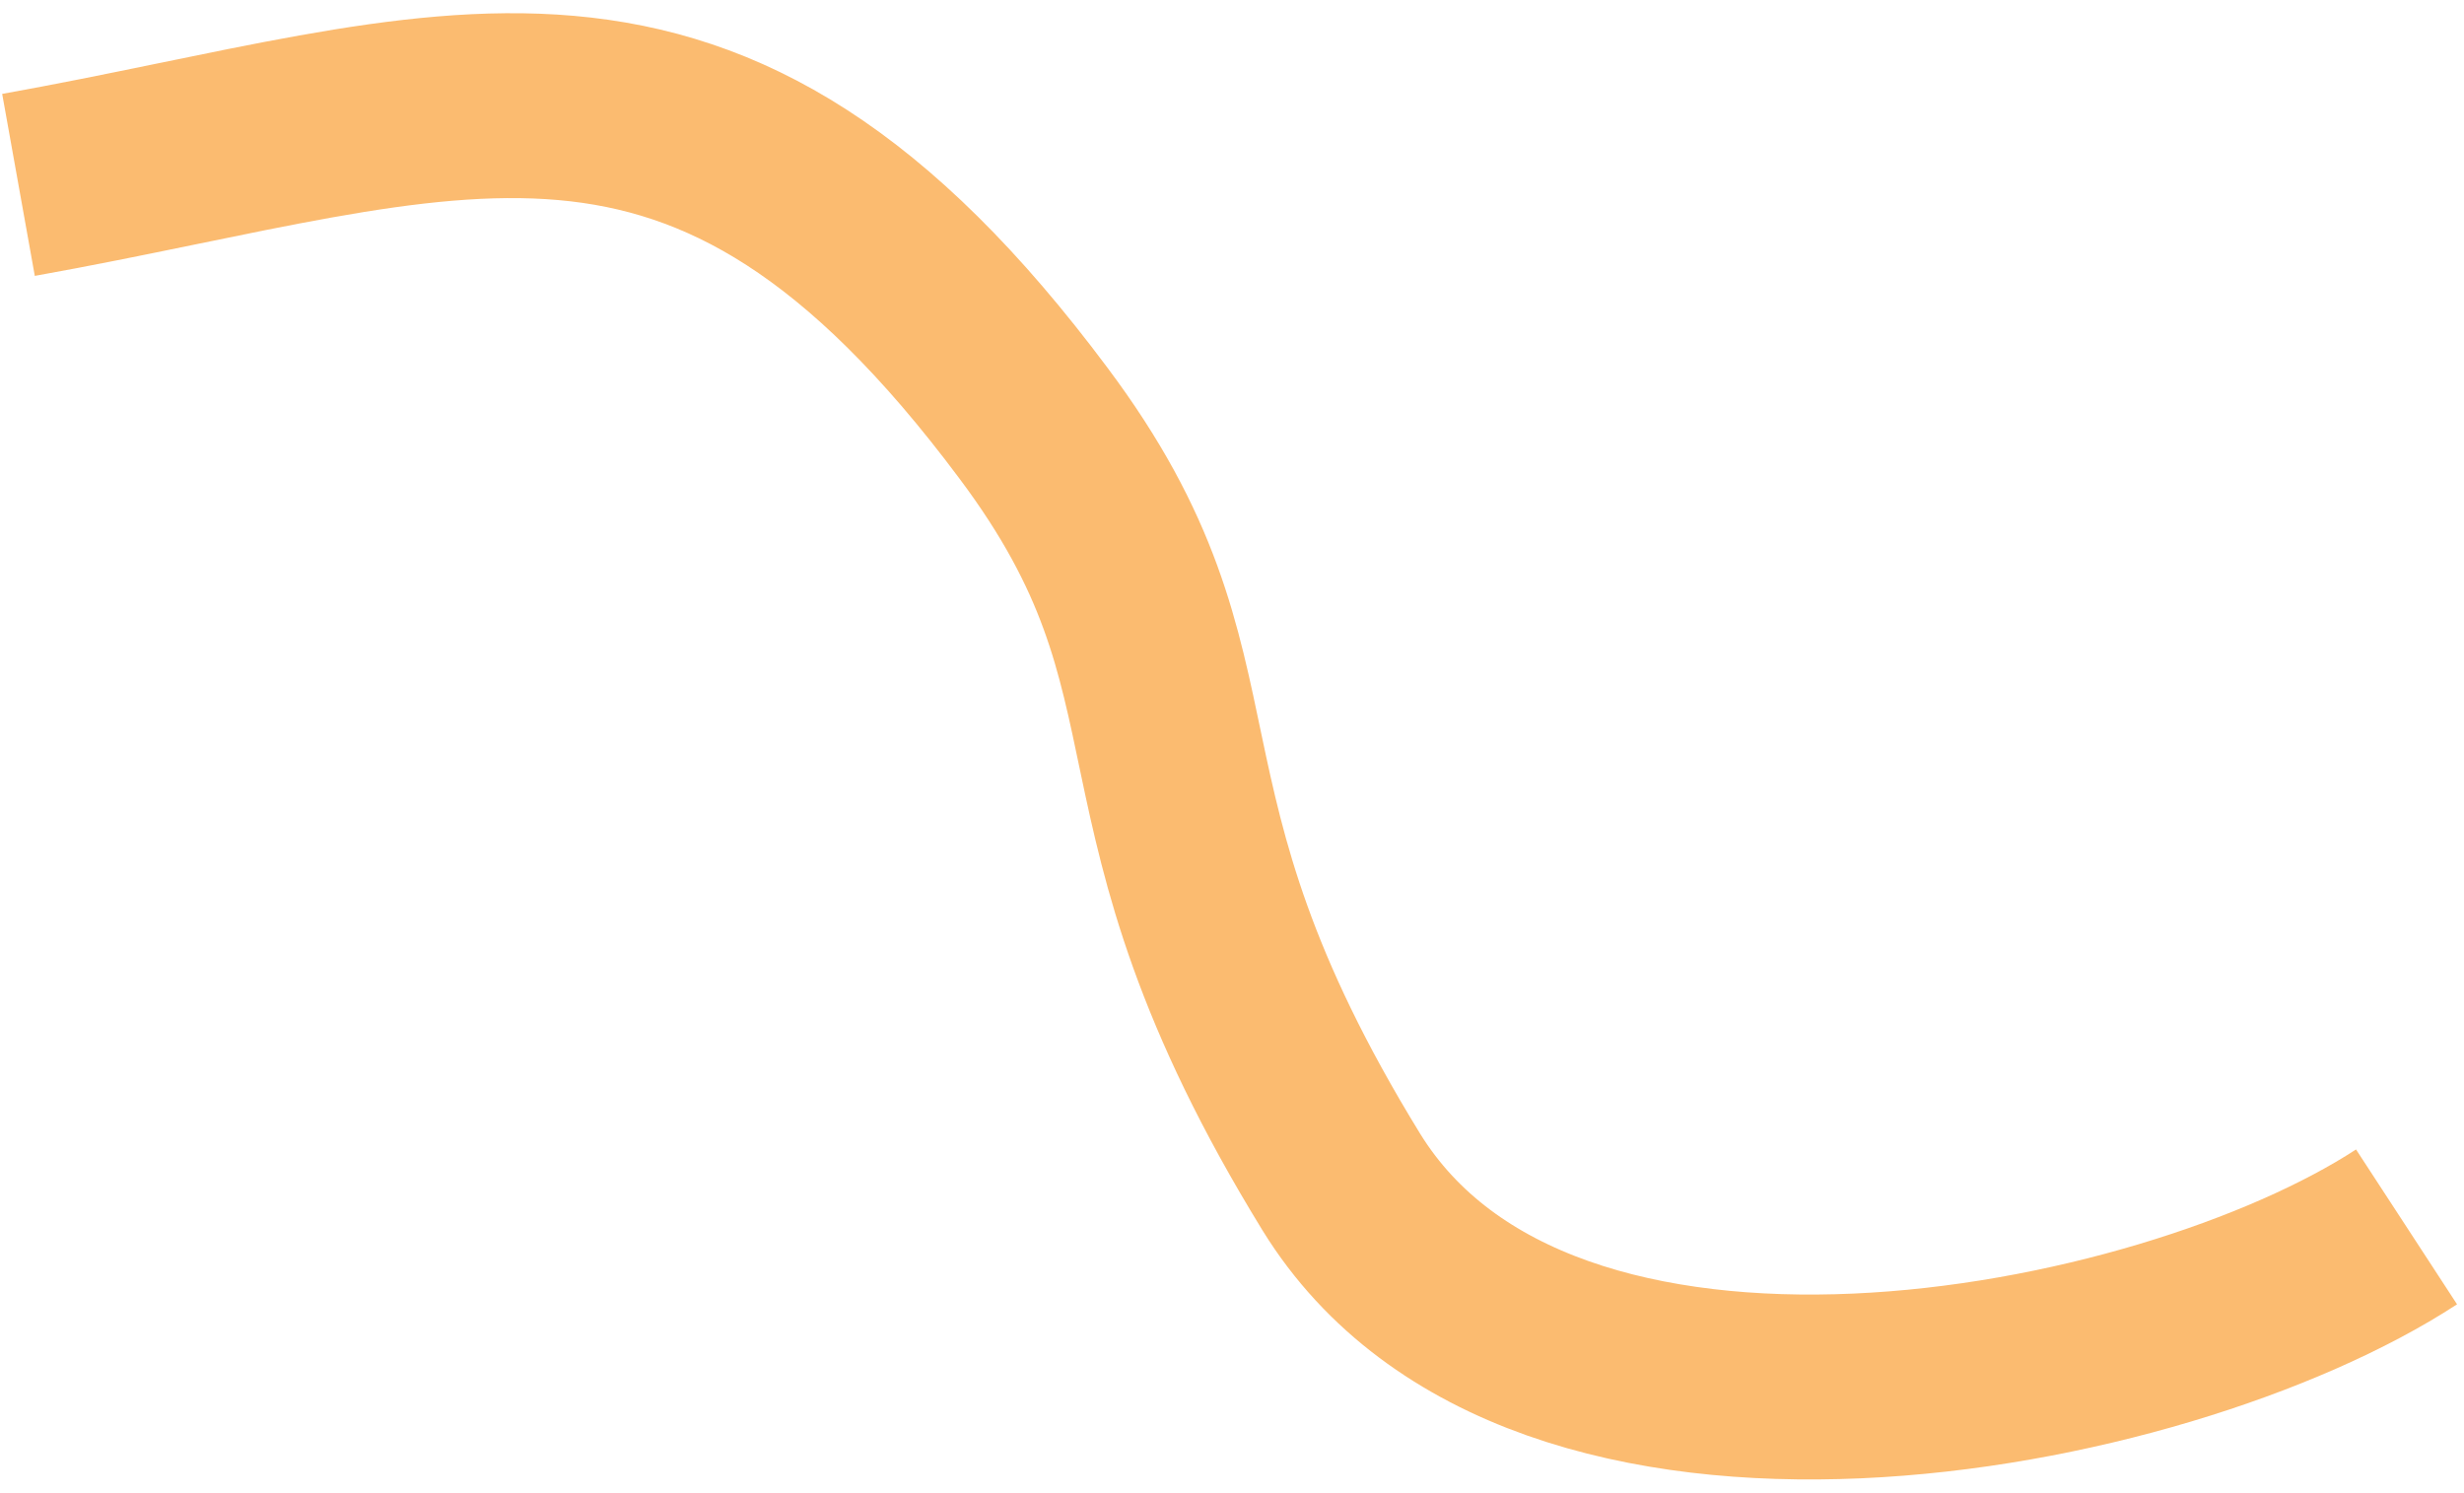
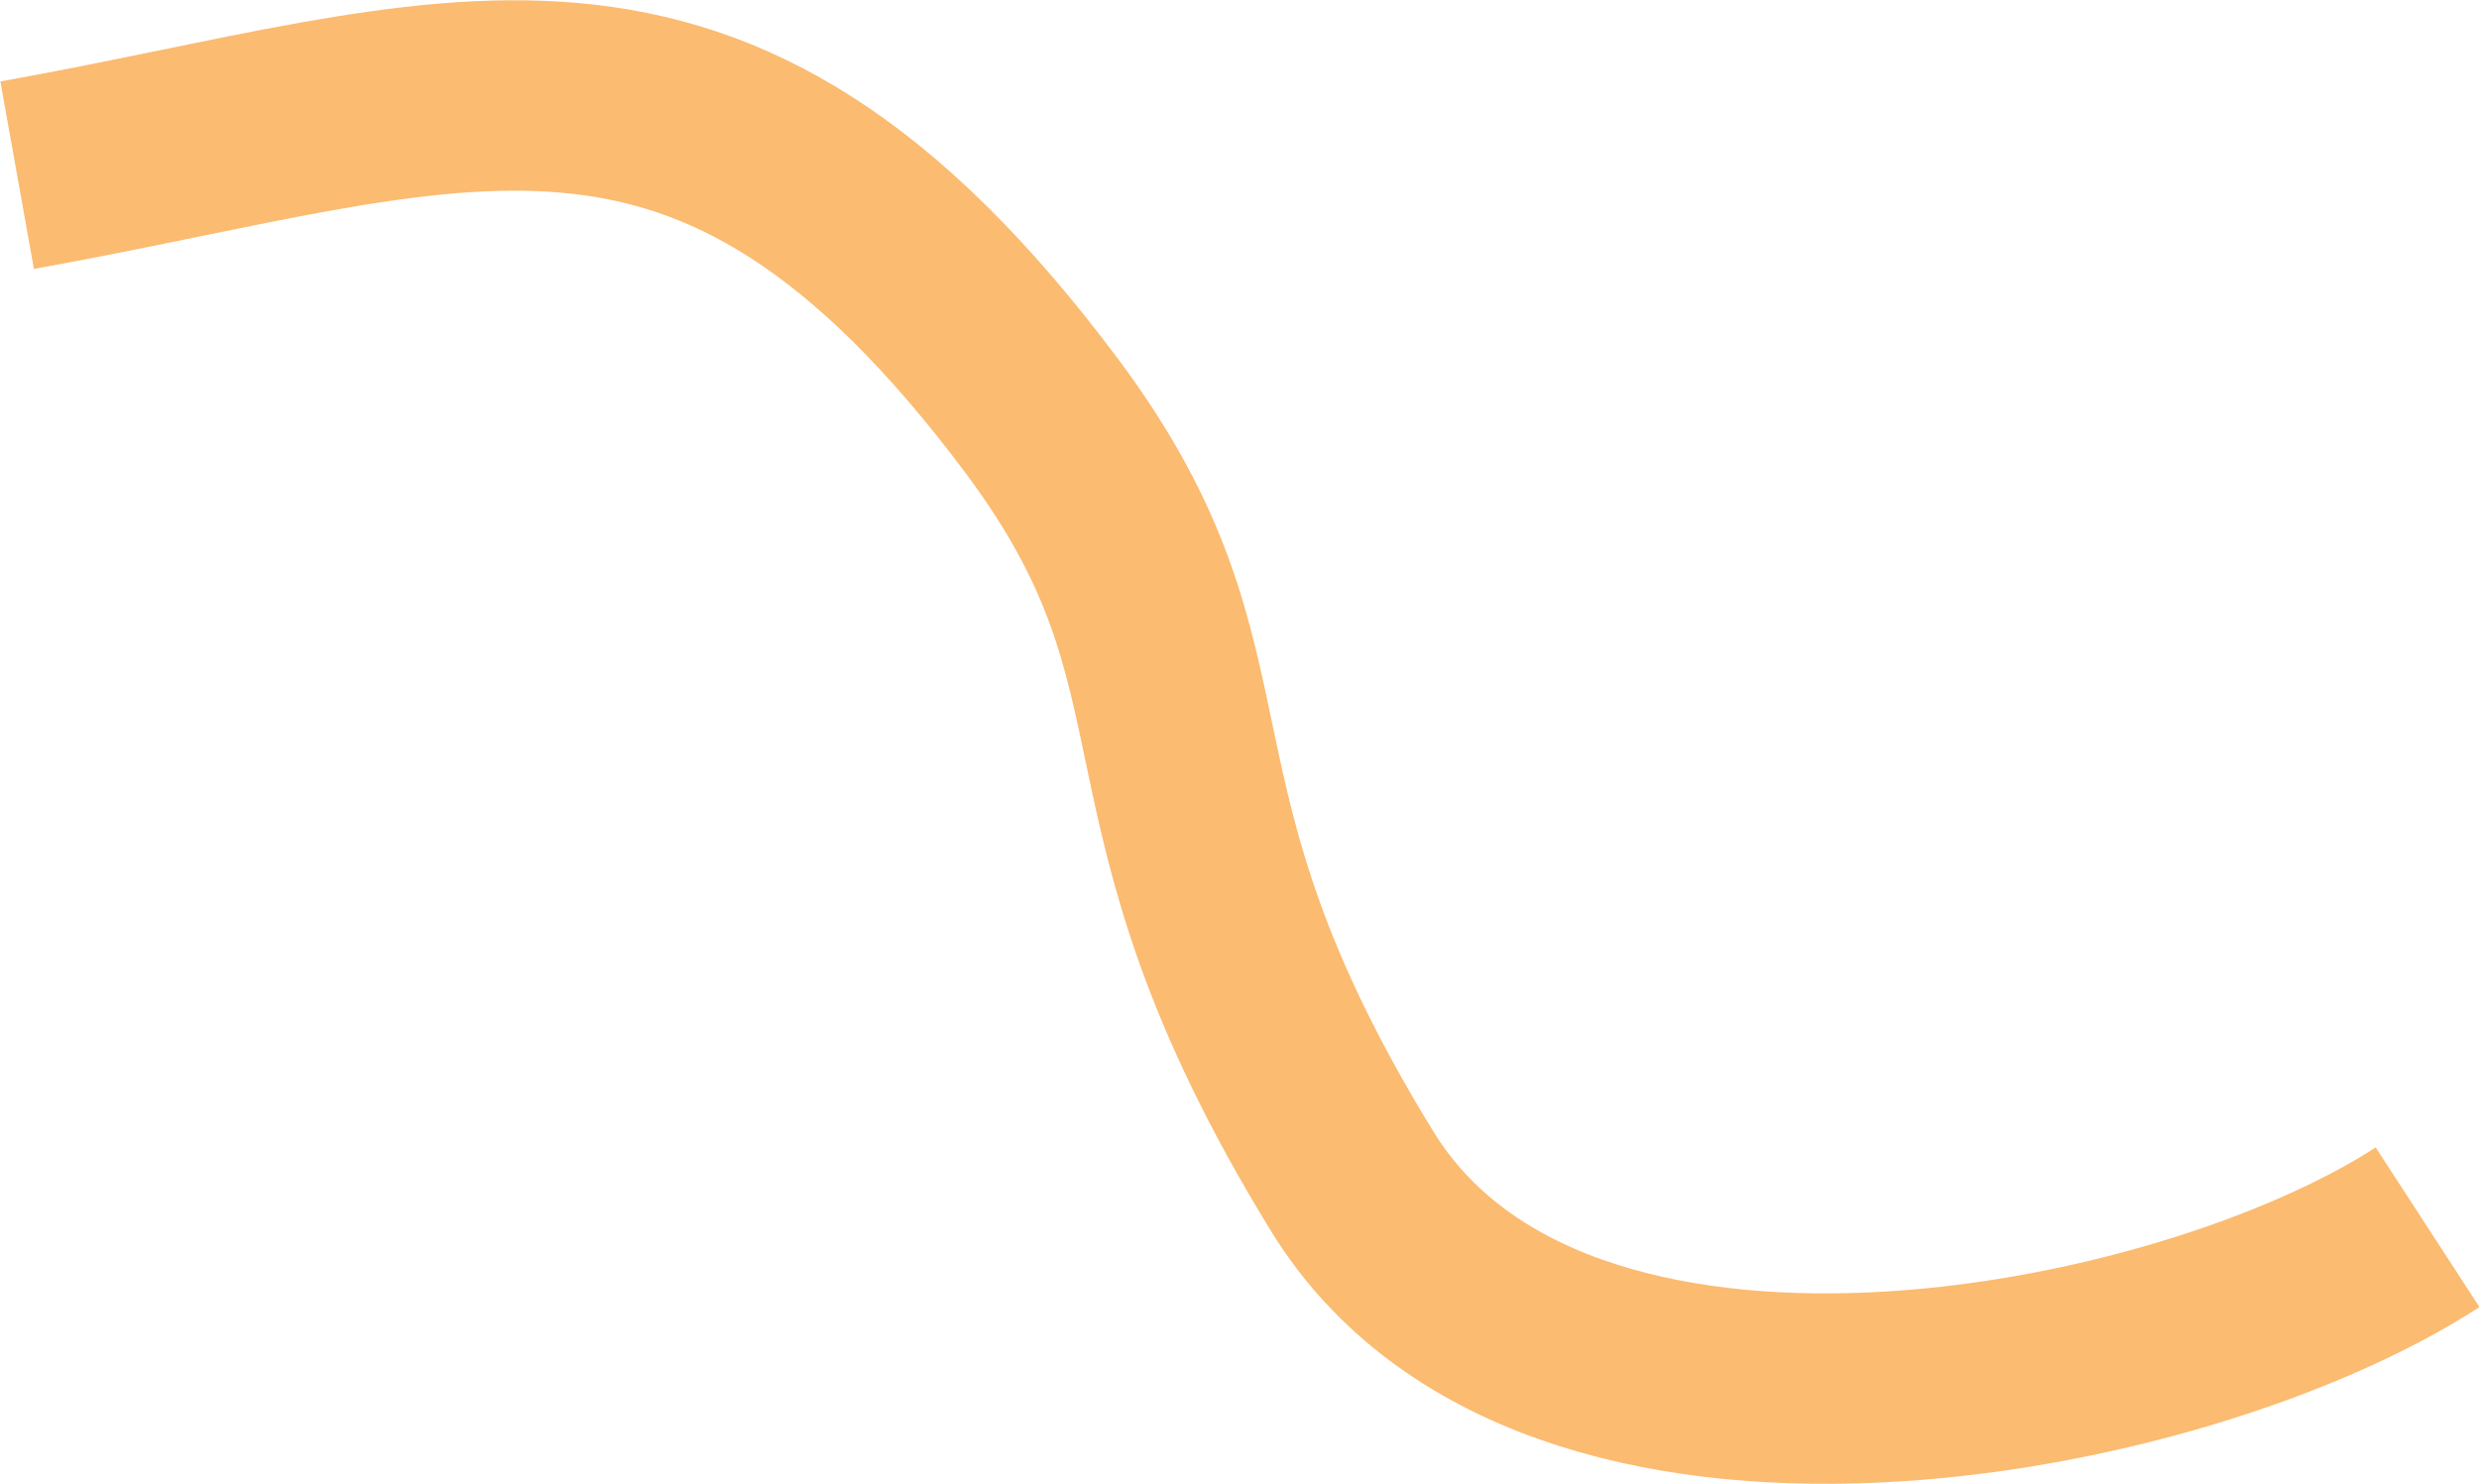
- <svg xmlns="http://www.w3.org/2000/svg" version="1.1" id="squiggle" x="0px" y="0px" width="373.1px" height="226px" viewBox="0 0 373.1 226" style="enable-background:new 0 0 373.1 226;" xml:space="preserve">
-   <path style="fill:none;stroke:#FBBB70;stroke-width:28;stroke-linejoin:round;stroke-miterlimit:10;" d="M364.4,185.8  c-37.1,24.2-131,42.3-161.3-6.8c-36-58.6-17.1-75.5-46.6-114.9C106.3-3.2,69.2,16.1,2.8,28" />
+ <svg xmlns="http://www.w3.org/2000/svg" version="1.1" id="squiggle" x="0px" y="0px" width="260.3px" height="155.8px" viewBox="0 0 260.3 155.8" style="enable-background:new 0 0 260.3 155.8;" xml:space="preserve">
+   <path style="fill:none;stroke:#FBBB70;stroke-width:20;stroke-linejoin:round;stroke-miterlimit:10;" d="M254.9,128.9  c-26,16.9-91.7,29.6-112.9-4.8c-25.2-41-12-52.8-32.6-80.4C74.2-3.4,48.2,10.1,1.8,18.4" />
</svg>
